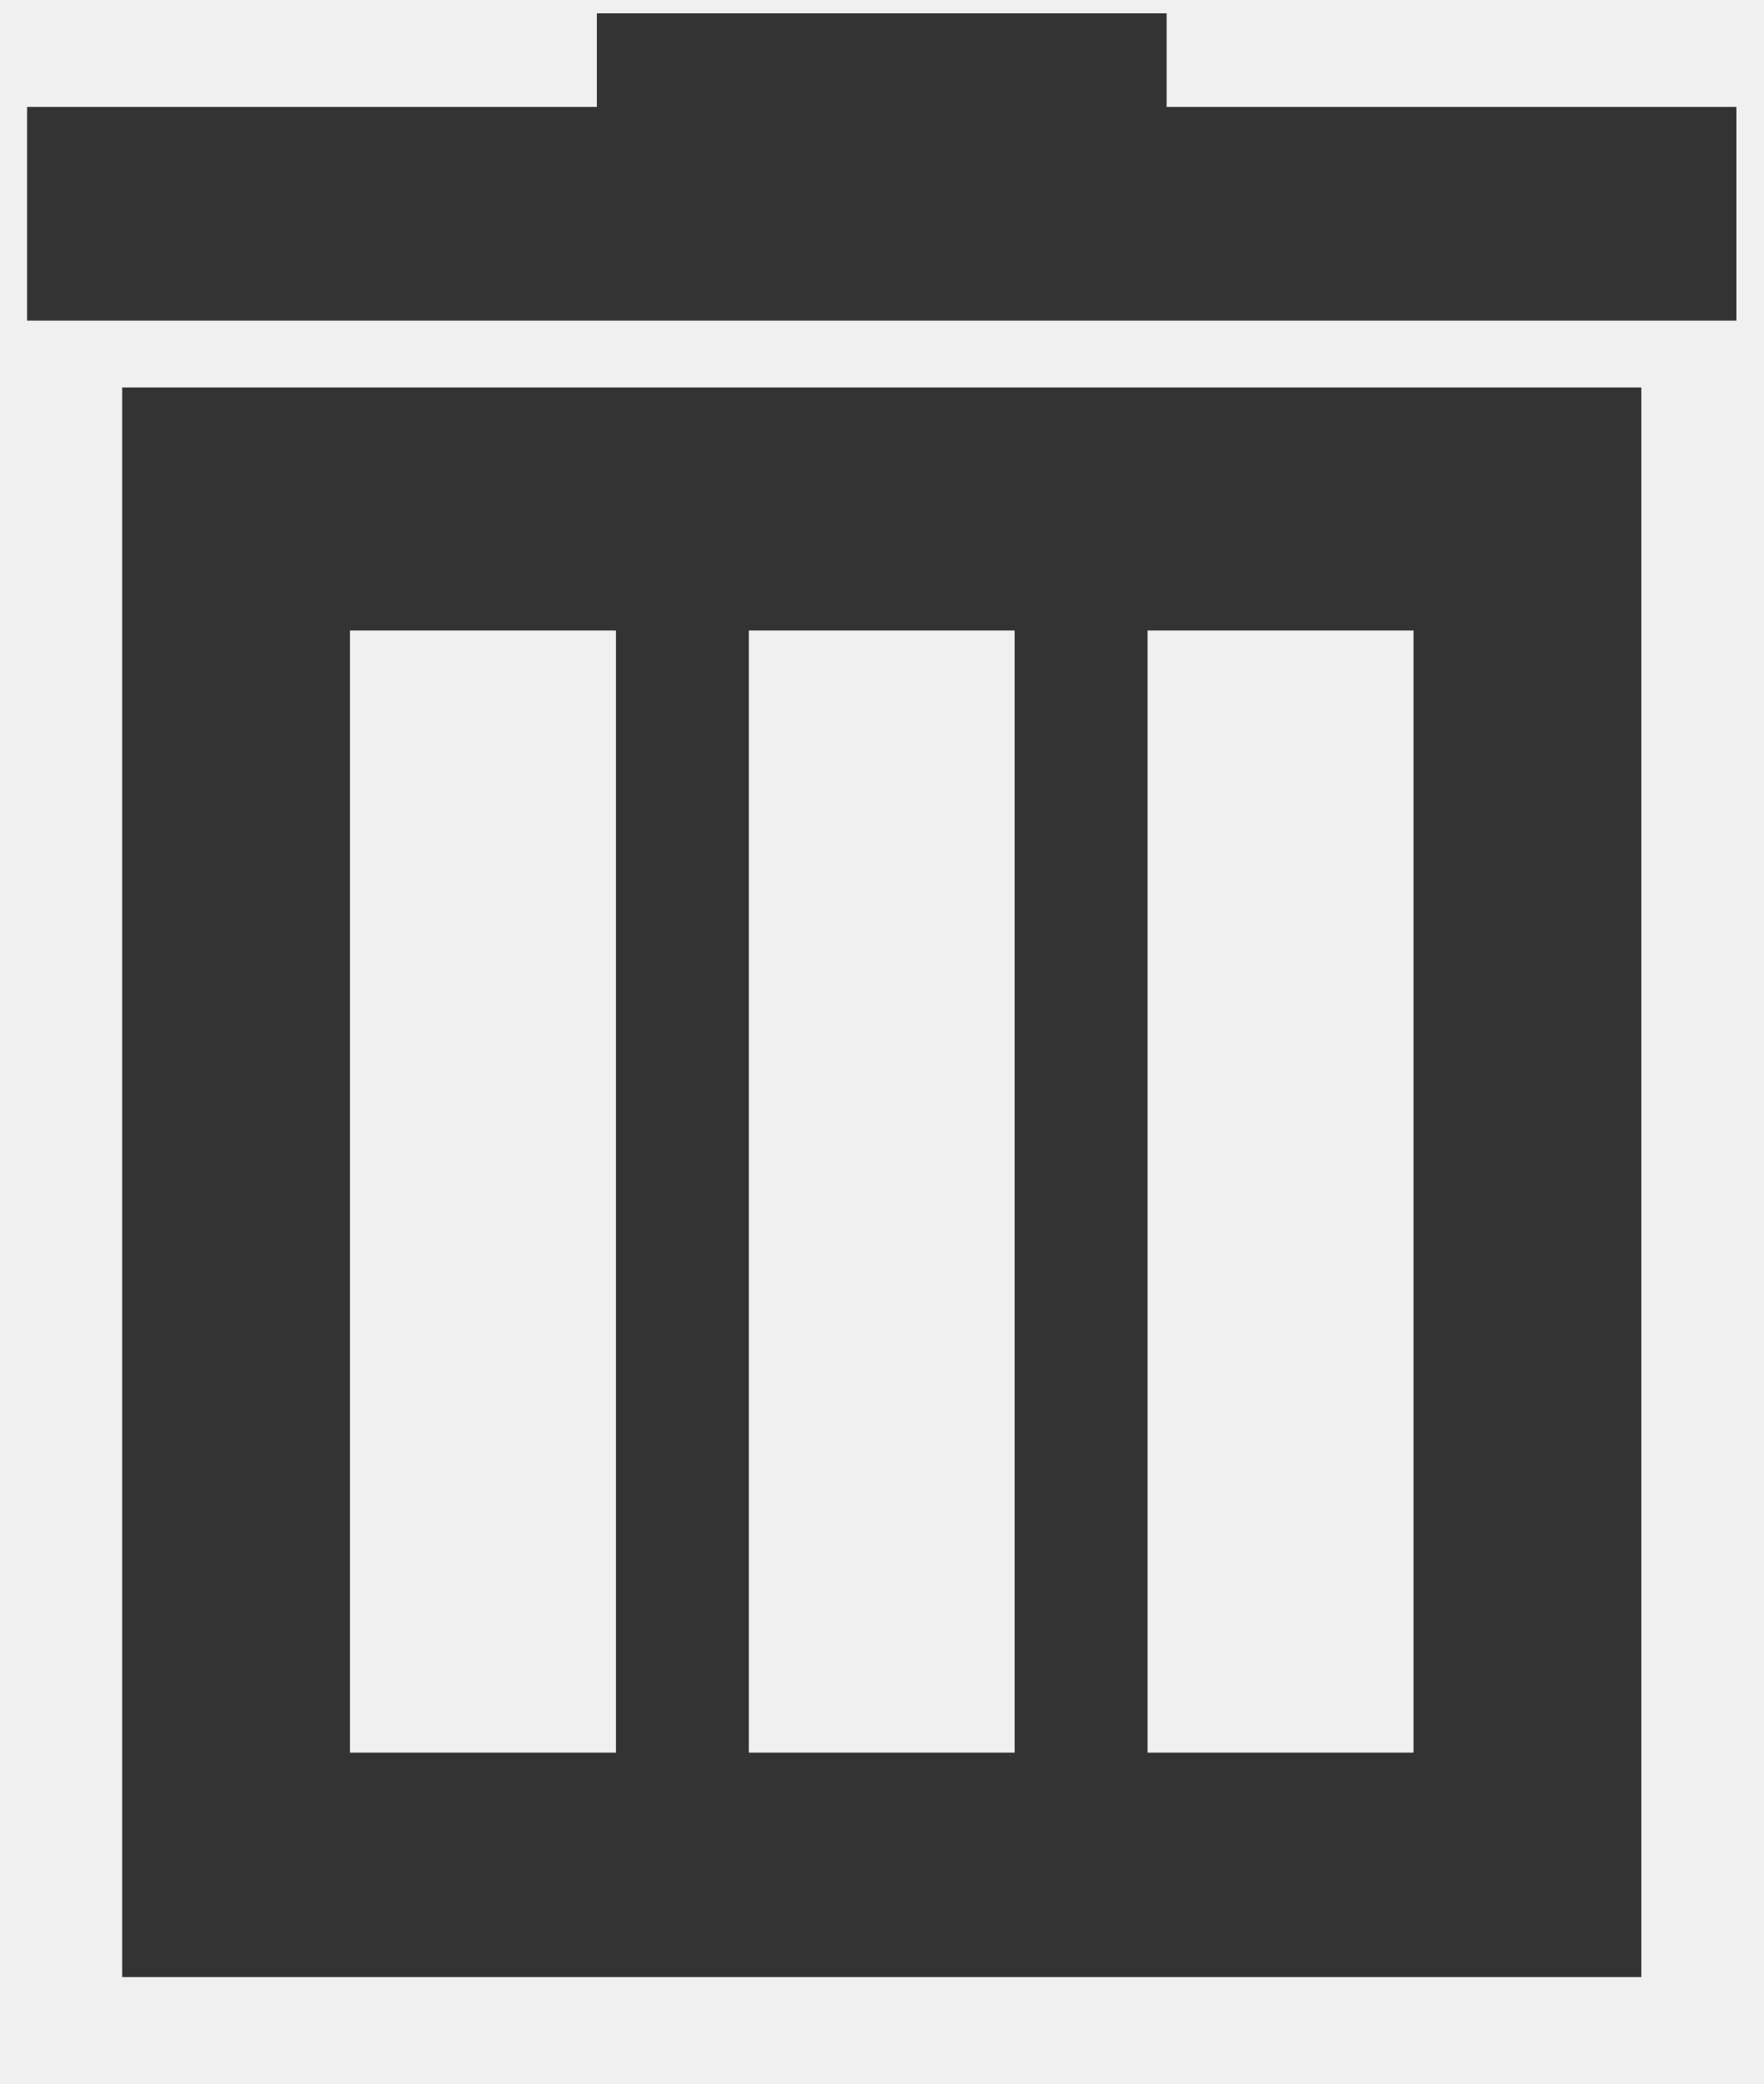
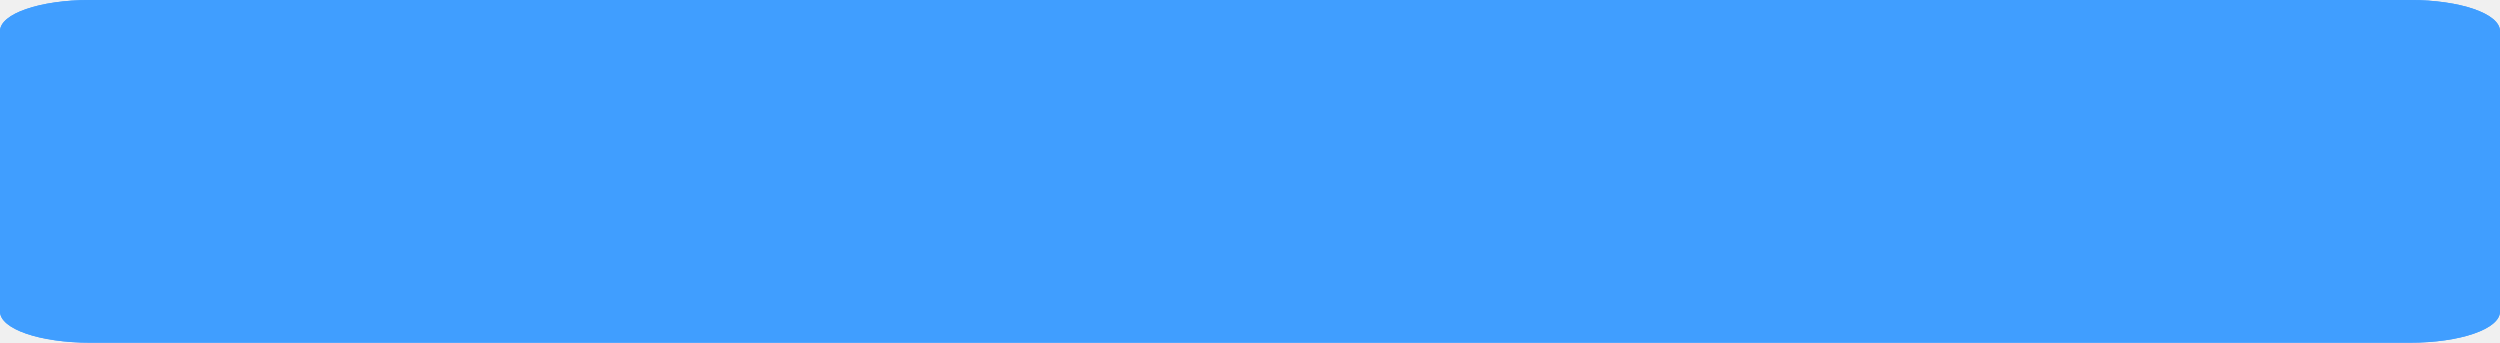
- <svg xmlns="http://www.w3.org/2000/svg" version="1.1" width="11px" height="13px">
-   <g transform="matrix(1 0 0 1 -3380 -3289 )">
-     <path d="M 10.831 0.667  L 7.277 0.667  L 7.277 0.083  L 3.723 0.083  L 3.723 0.667  L 0.169 0.667  L 0.169 2  L 10.831 2  L 10.831 0.667  Z M 0.762 2.417  L 0.762 3.933  L 0.762 12.333  L 10.238 12.333  L 10.238 2.417  L 0.762 2.417  Z M 7.158 3.933  L 8.817 3.933  L 8.817 10.933  L 7.158 10.933  L 7.158 3.933  Z M 4.671 3.933  L 6.329 3.933  L 6.329 10.933  L 4.671 10.933  L 4.671 3.933  Z M 2.183 3.933  L 3.842 3.933  L 3.842 10.933  L 2.183 10.933  L 2.183 3.933  Z " fill-rule="nonzero" fill="#333333" stroke="none" transform="matrix(1 0 0 1 3380 3289 )" />
+ <svg xmlns="http://www.w3.org/2000/svg" version="1.1" width="321px" height="44px">
+   <defs>
+     <mask fill="white" id="clip98">
+       <path d="M 0 40  L 0 4  C 0 1.76  5.09 0  11.568 0  L 309.432 0  C 315.91 0  321 1.76  321 4  L 321 26  L 321 40  C 321 42.24  315.91 44  309.432 44  L 11.568 44  C 5.09 44  0 42.24  0 40  Z " fill-rule="evenodd" />
+     </mask>
+   </defs>
+   <g transform="matrix(1 0 0 1 -1379 -1133 )">
+     <path d="M 0 40  L 0 4  C 0 1.76  5.09 0  11.568 0  L 309.432 0  C 315.91 0  321 1.76  321 4  L 321 26  L 321 40  C 321 42.24  315.91 44  309.432 44  L 11.568 44  C 5.09 44  0 42.24  0 40  Z " fill-rule="nonzero" fill="#409eff" stroke="none" transform="matrix(1 0 0 1 1379 1133 )" />
+     <path d="M 0 40  L 0 4  C 0 1.76  5.09 0  11.568 0  L 309.432 0  C 315.91 0  321 1.76  321 4  L 321 26  L 321 40  C 321 42.24  315.91 44  309.432 44  L 11.568 44  C 5.09 44  0 42.24  0 40  Z " stroke-width="2" stroke="#409eff" fill="none" transform="matrix(1 0 0 1 1379 1133 )" mask="url(#clip98)" />
  </g>
</svg>
